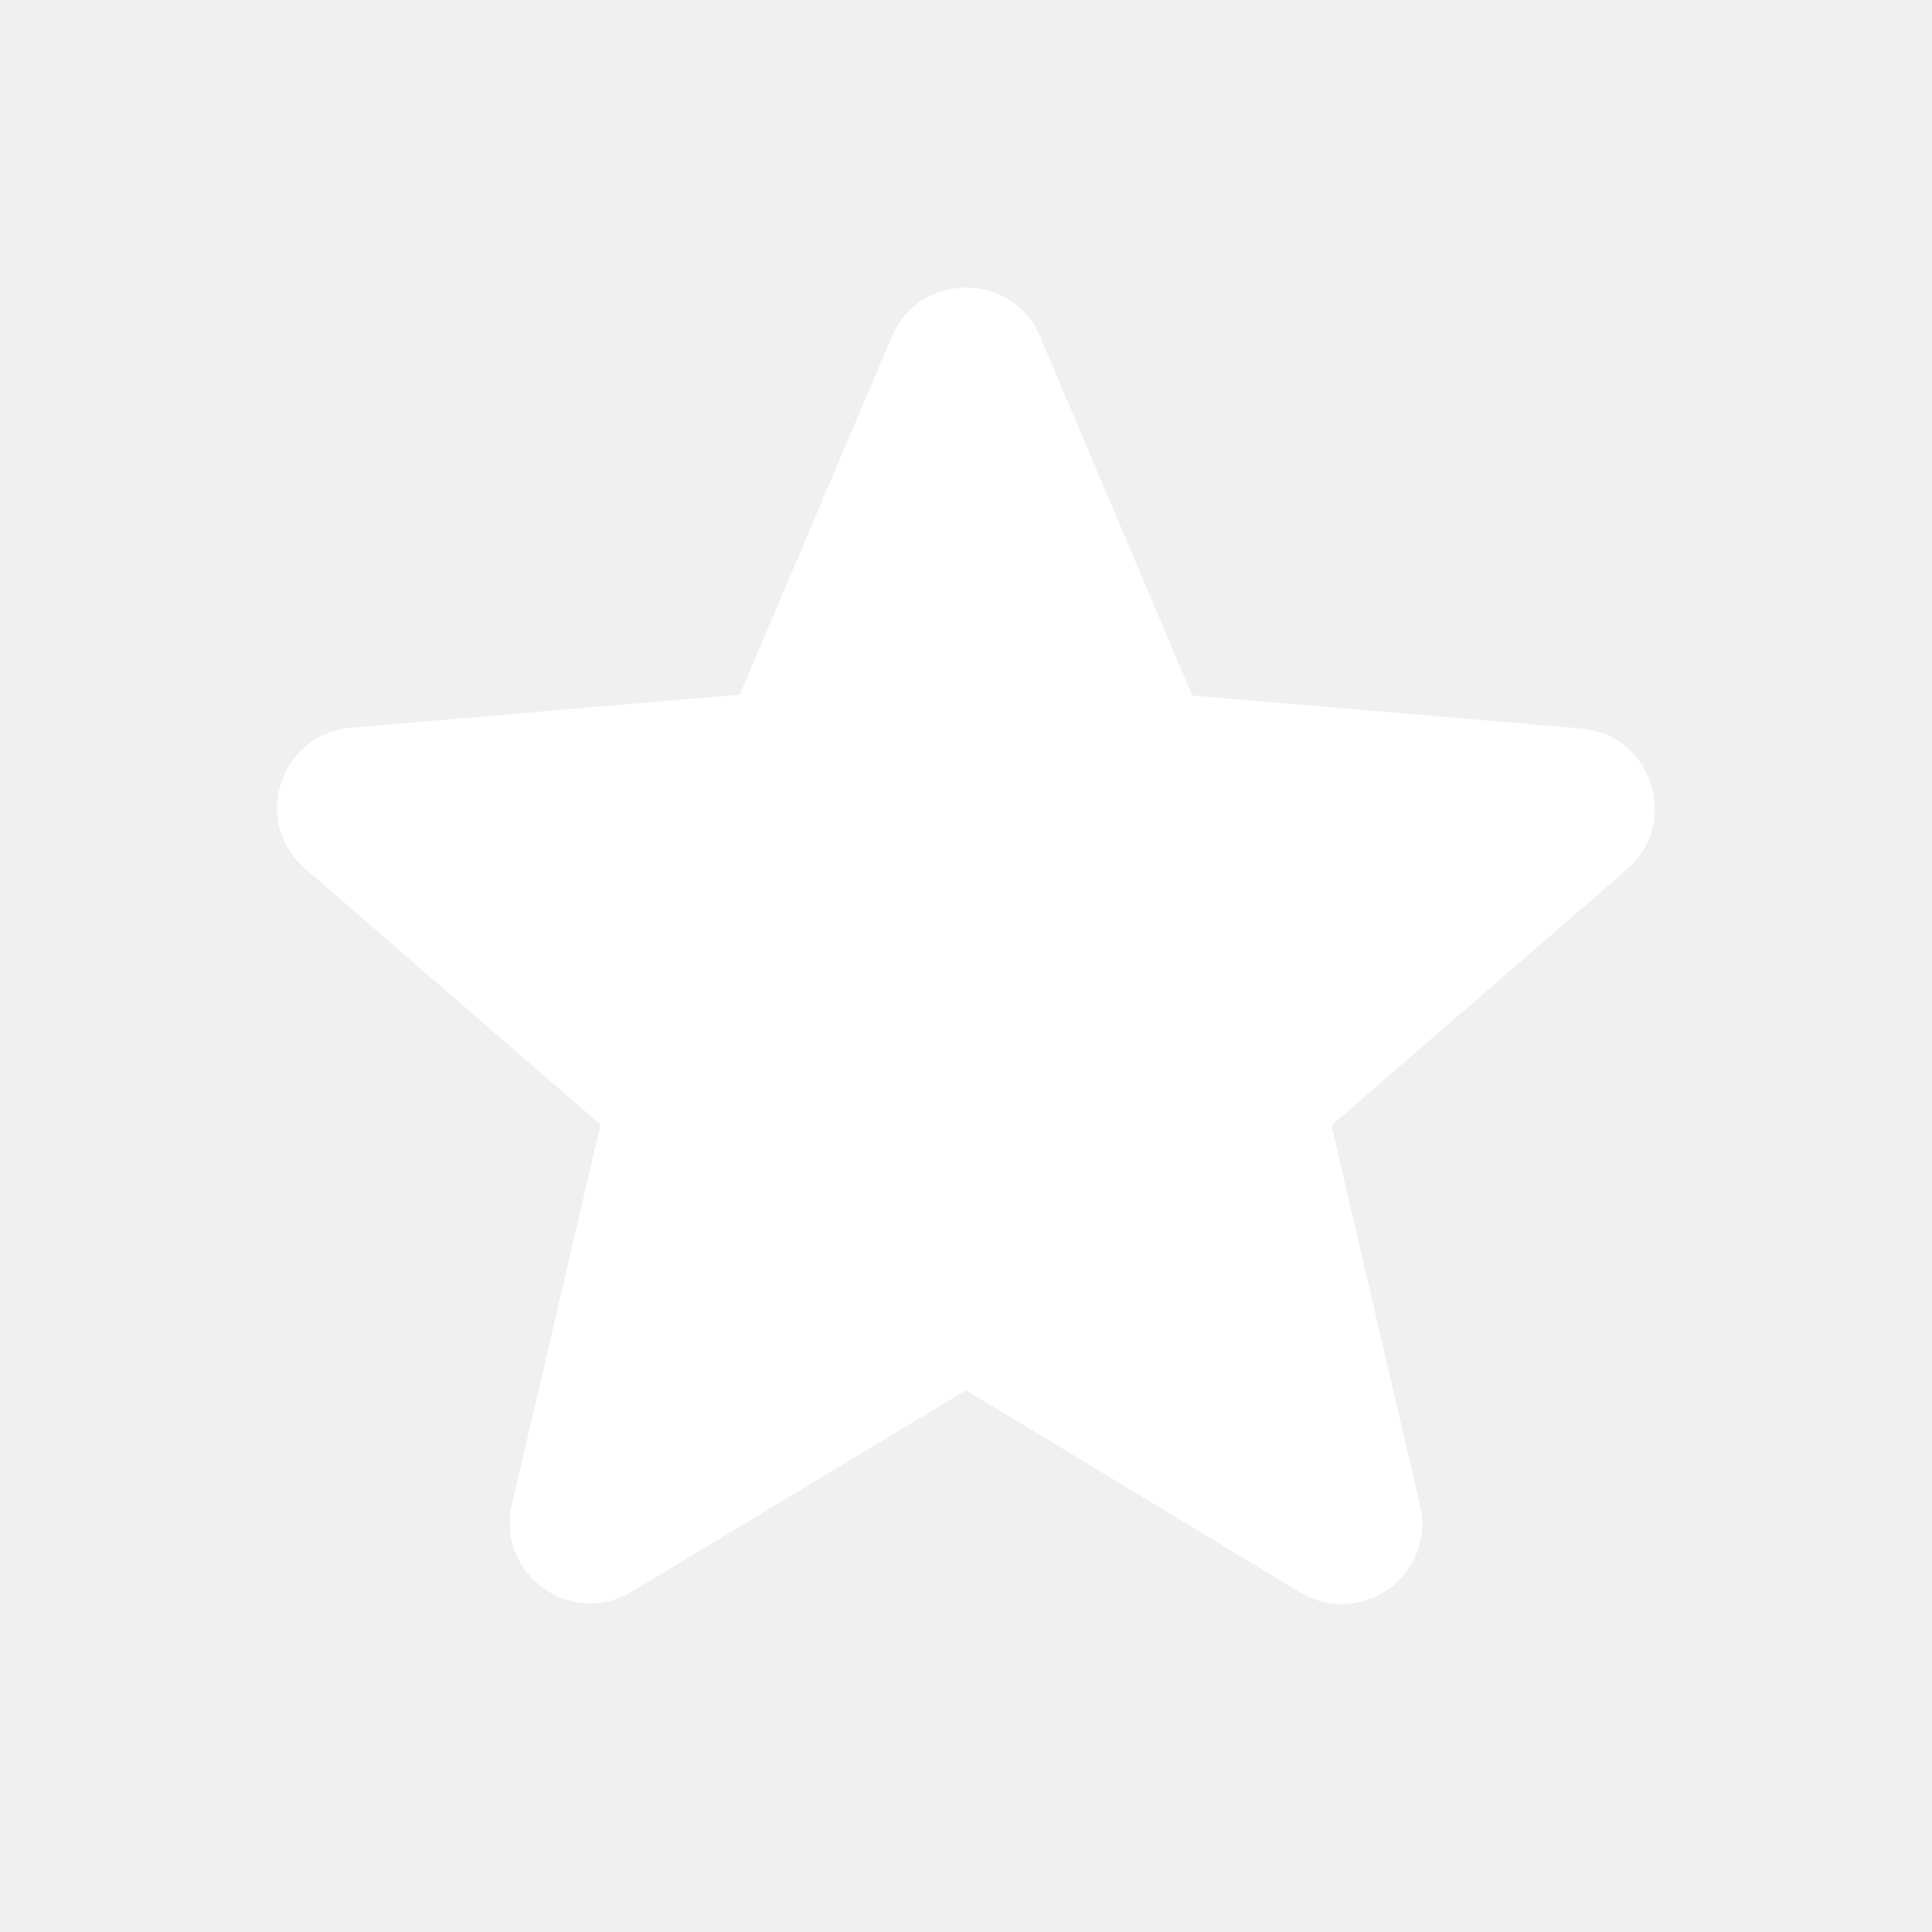
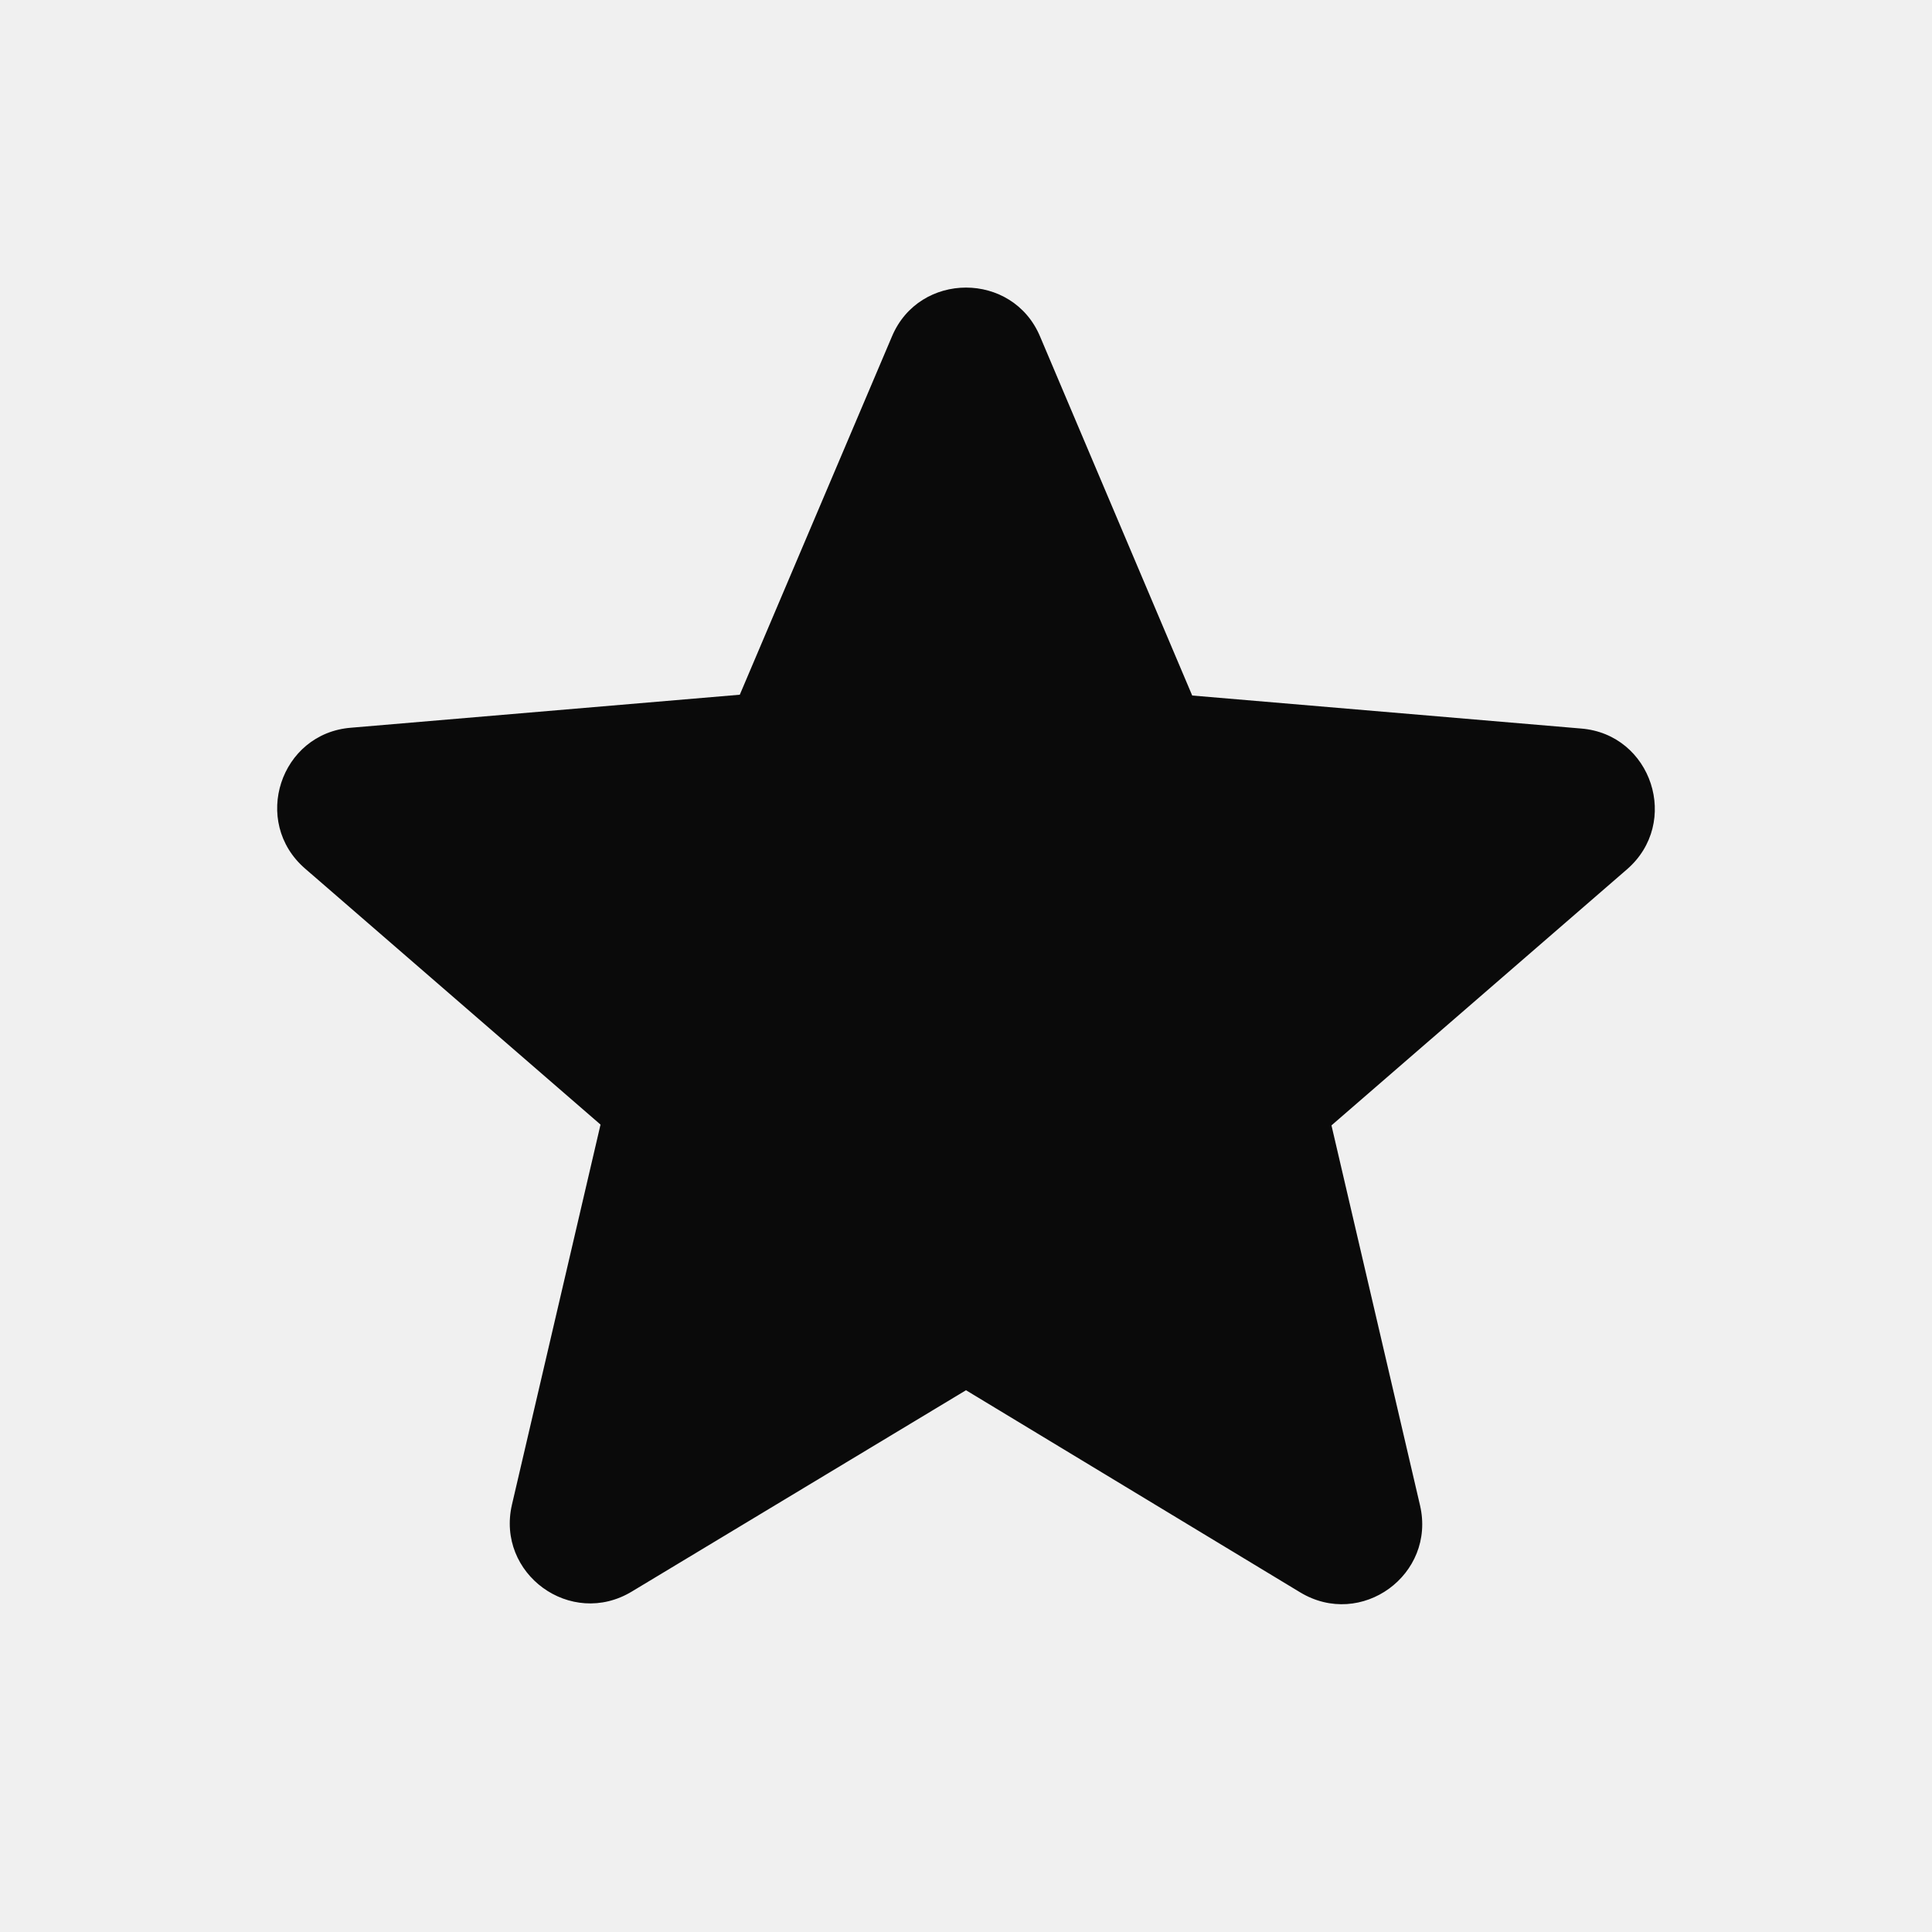
- <svg xmlns="http://www.w3.org/2000/svg" width="24" height="24" viewBox="0 0 24 24" fill="#fff" role="presentation">
-   <path fill="#fff" d="M12 17.27l4.15 2.51c.76.46 1.69-.22 1.49-1.08l-1.1-4.72 3.67-3.18c.67-.58.31-1.68-.57-1.75l-4.83-.41-1.89-4.46c-.34-.81-1.5-.81-1.84 0L9.19 8.63l-4.83.41c-.88.07-1.24 1.17-.57 1.75l3.67 3.18-1.1 4.72c-.2.86.73 1.54 1.49 1.08l4.15-2.5z">
+ <svg xmlns="http://www.w3.org/2000/svg" width="24" height="24" viewBox="0 0 24 24" fill="#0a0a0a" role="presentation">
+   <path fill="#0a0a0a" d="M12 17.27l4.15 2.51c.76.46 1.69-.22 1.49-1.08l-1.1-4.72 3.67-3.18c.67-.58.31-1.68-.57-1.75l-4.83-.41-1.89-4.46c-.34-.81-1.5-.81-1.84 0L9.19 8.63l-4.83.41c-.88.07-1.24 1.17-.57 1.75l3.67 3.18-1.1 4.72c-.2.86.73 1.54 1.49 1.08l4.15-2.5z">
	</path>
</svg>
